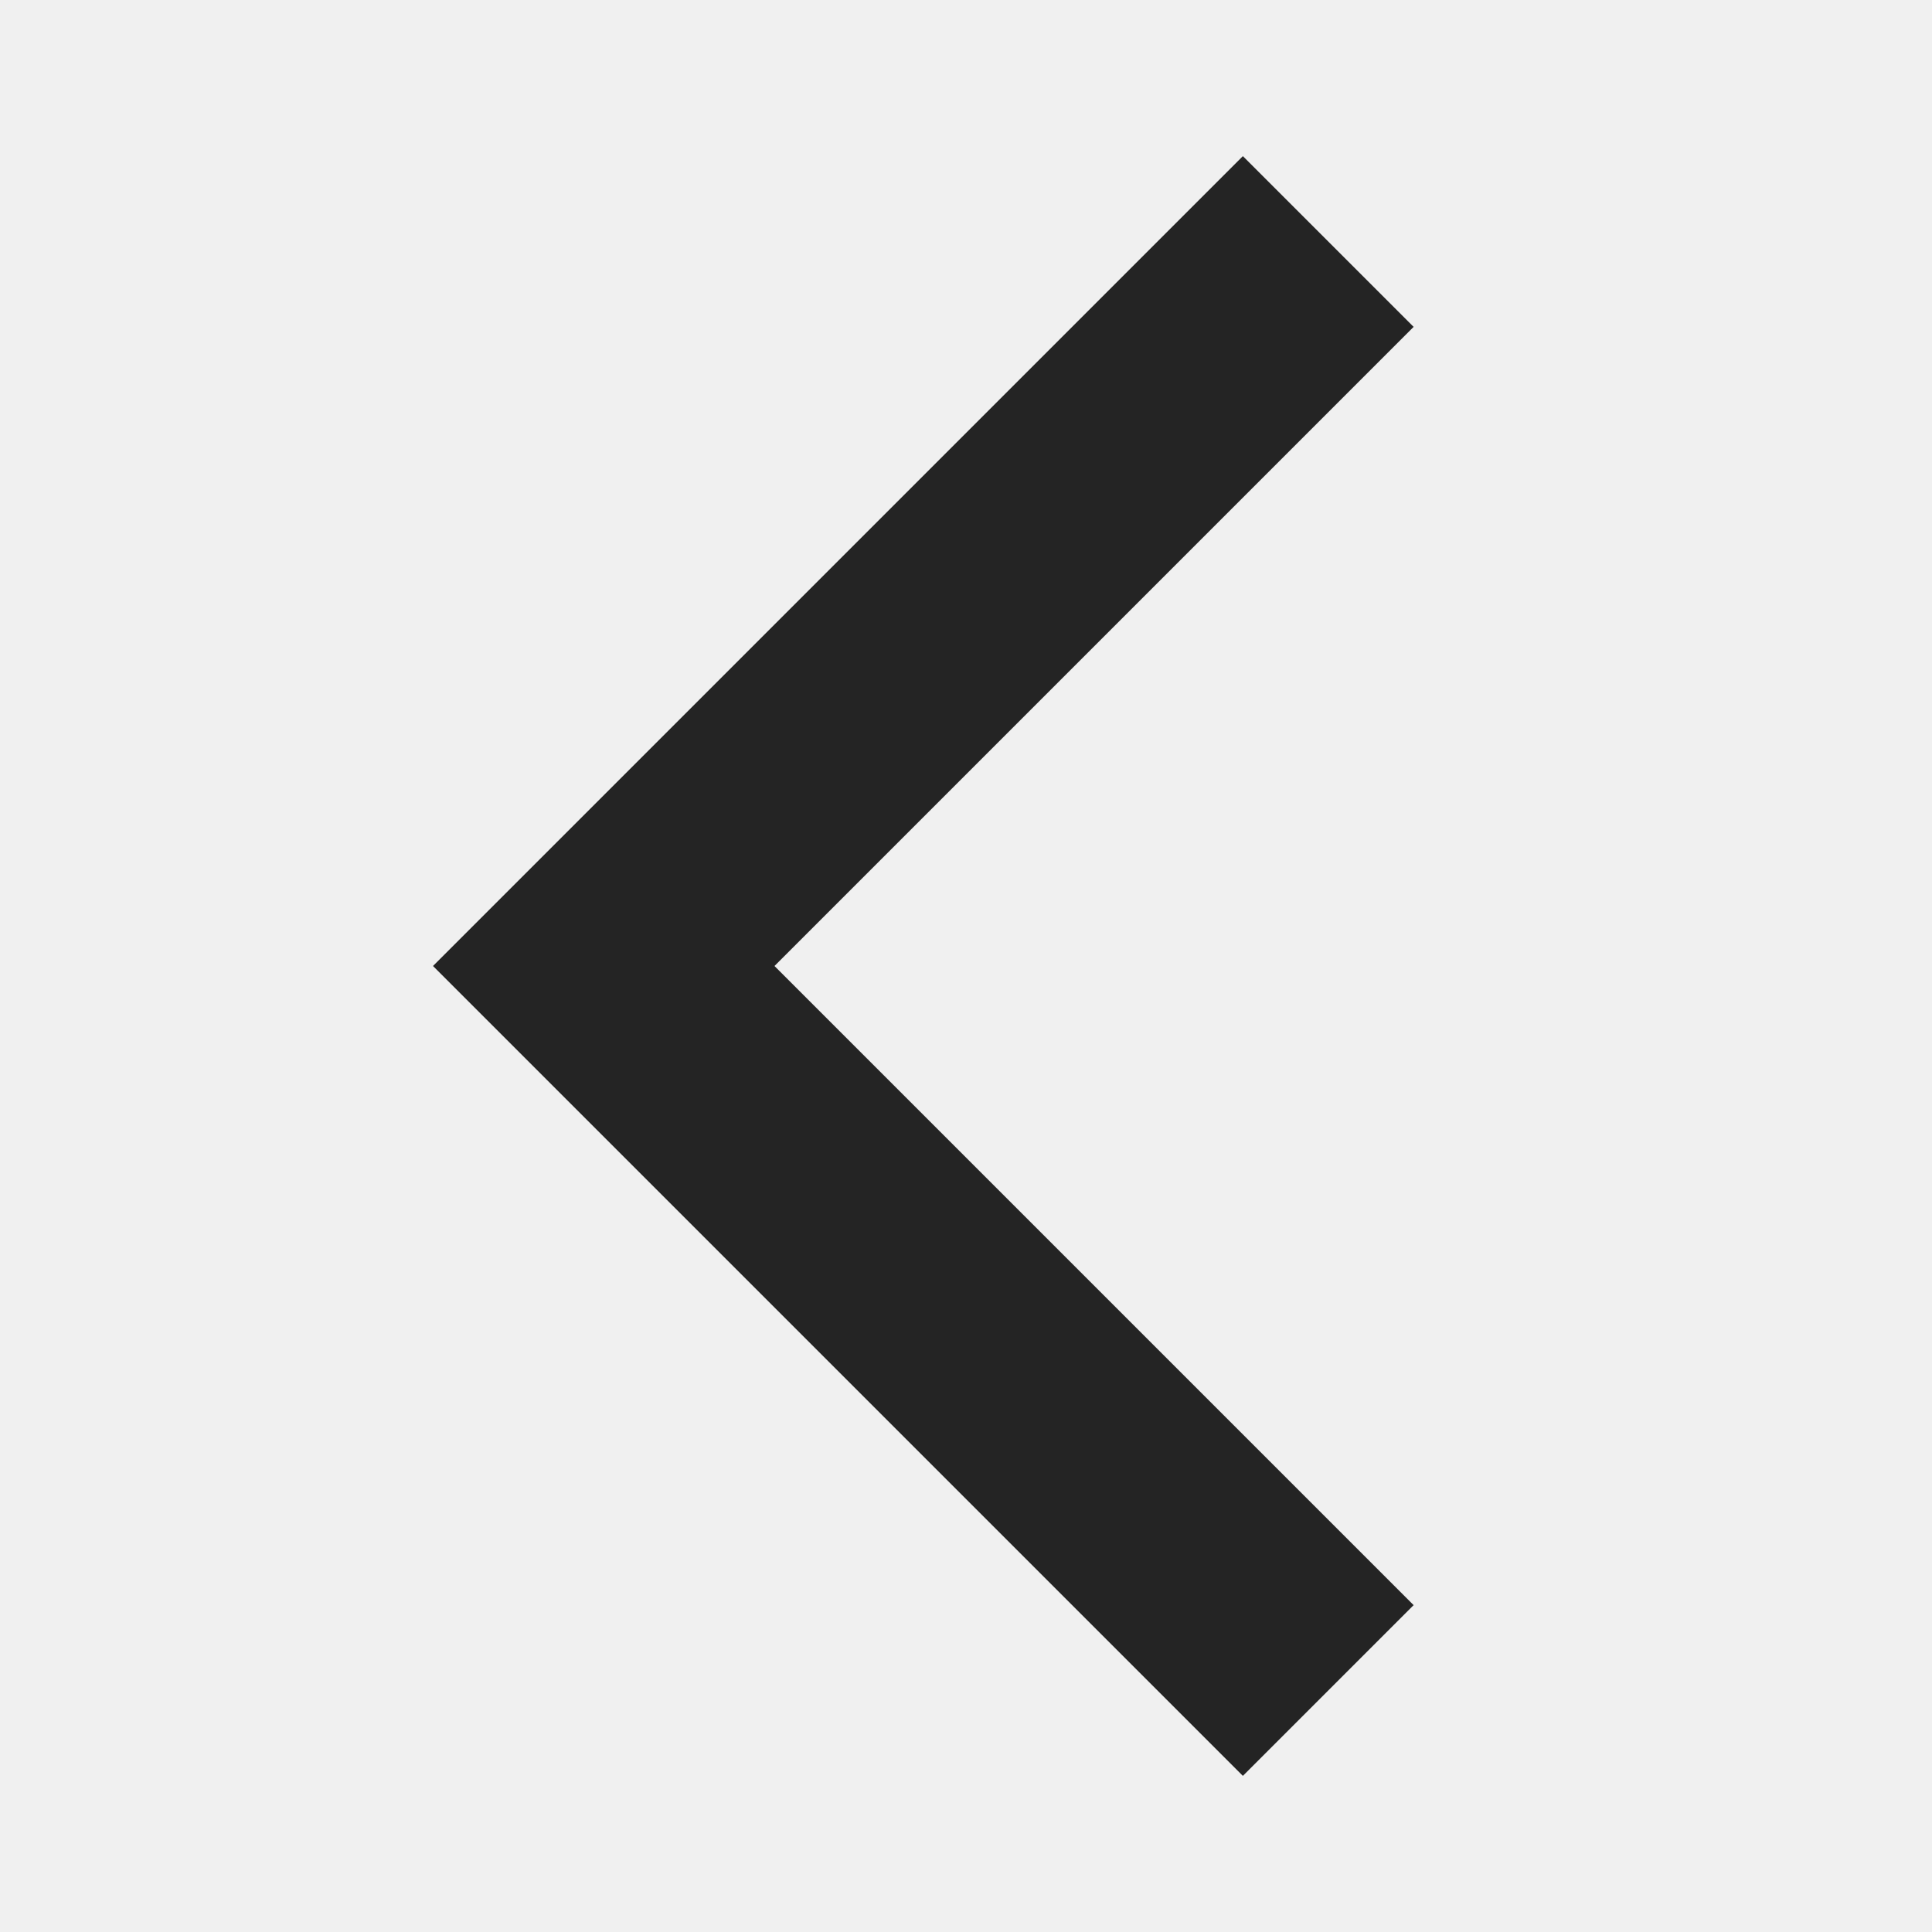
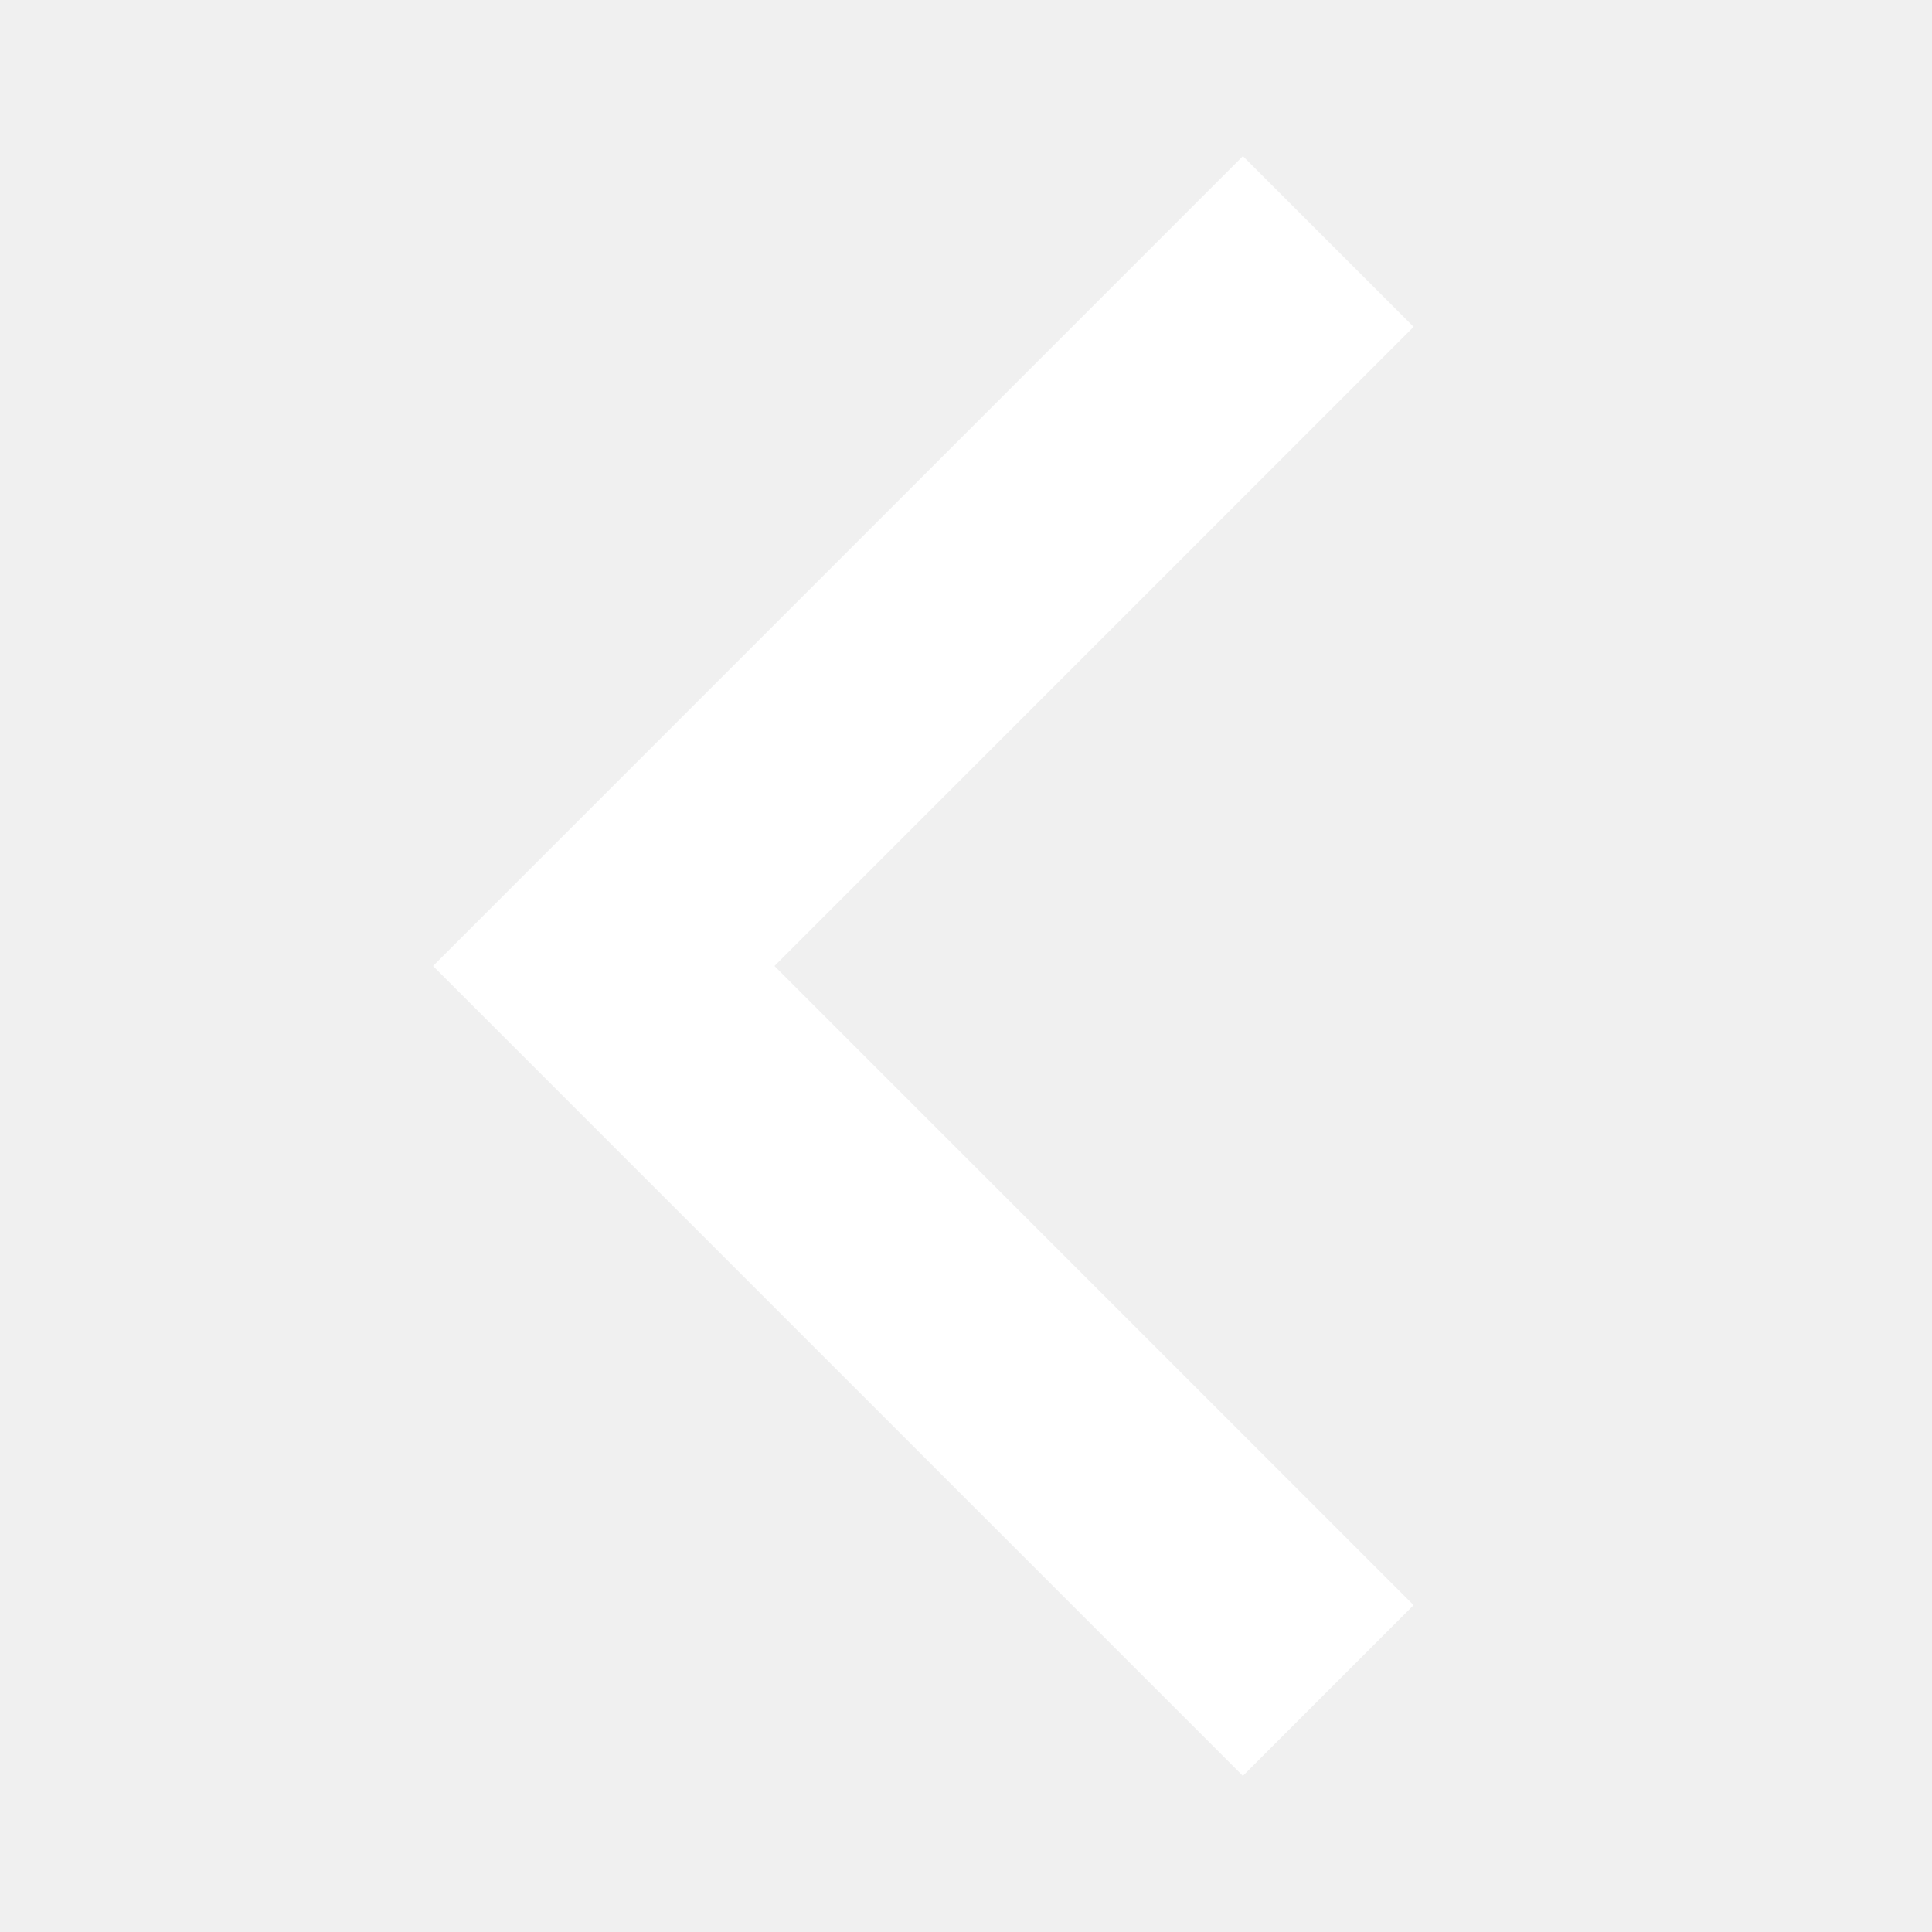
<svg xmlns="http://www.w3.org/2000/svg" width="16" height="16" viewBox="0 0 16 16" fill="none">
  <g clip-path="url(#clip0_0_177)">
-     <path fill-rule="evenodd" clip-rule="evenodd" d="M6.414 8L11.707 13.293L10.293 14.707L3.586 8L10.293 1.293L11.707 2.707L6.414 8Z" fill="#242424" />
+     <path fill-rule="evenodd" clip-rule="evenodd" d="M6.414 8L11.707 13.293L10.293 14.707L3.586 8L10.293 1.293L11.707 2.707L6.414 8Z" fill="#FFFFFF" />
  </g>
  <defs>
    <clipPath id="clip0_0_177">
      <rect width="16" height="16" fill="white" />
    </clipPath>
  </defs>
</svg>
